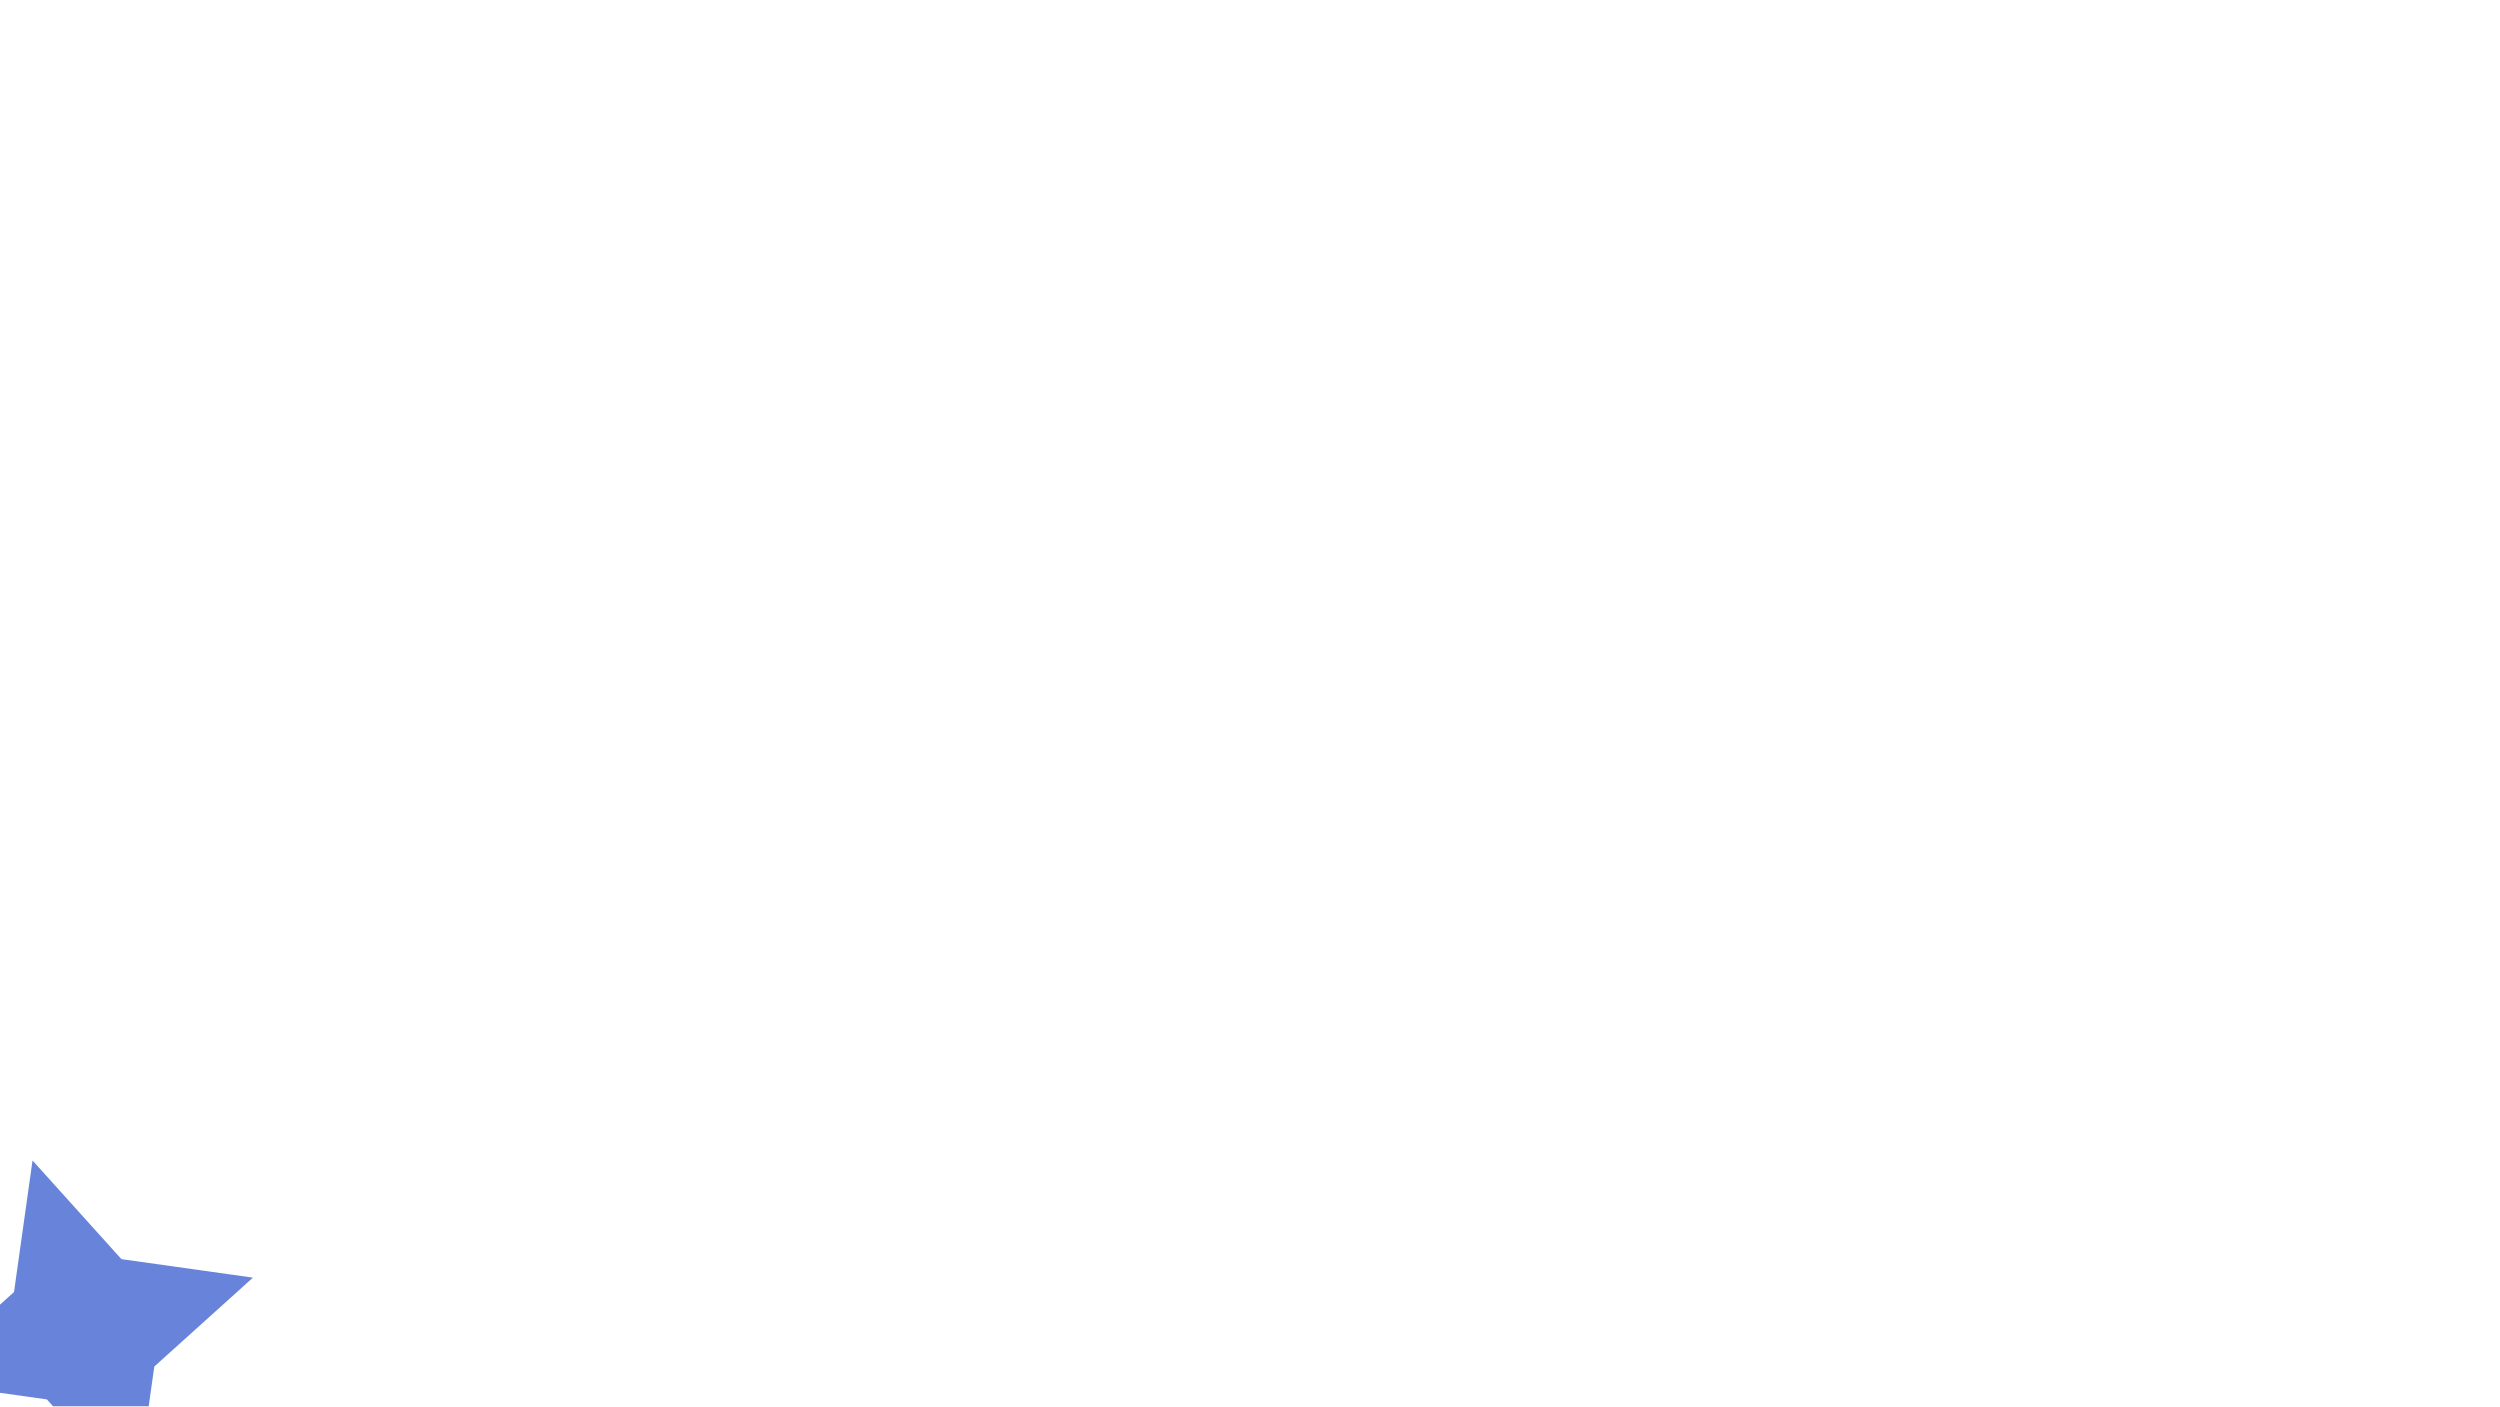
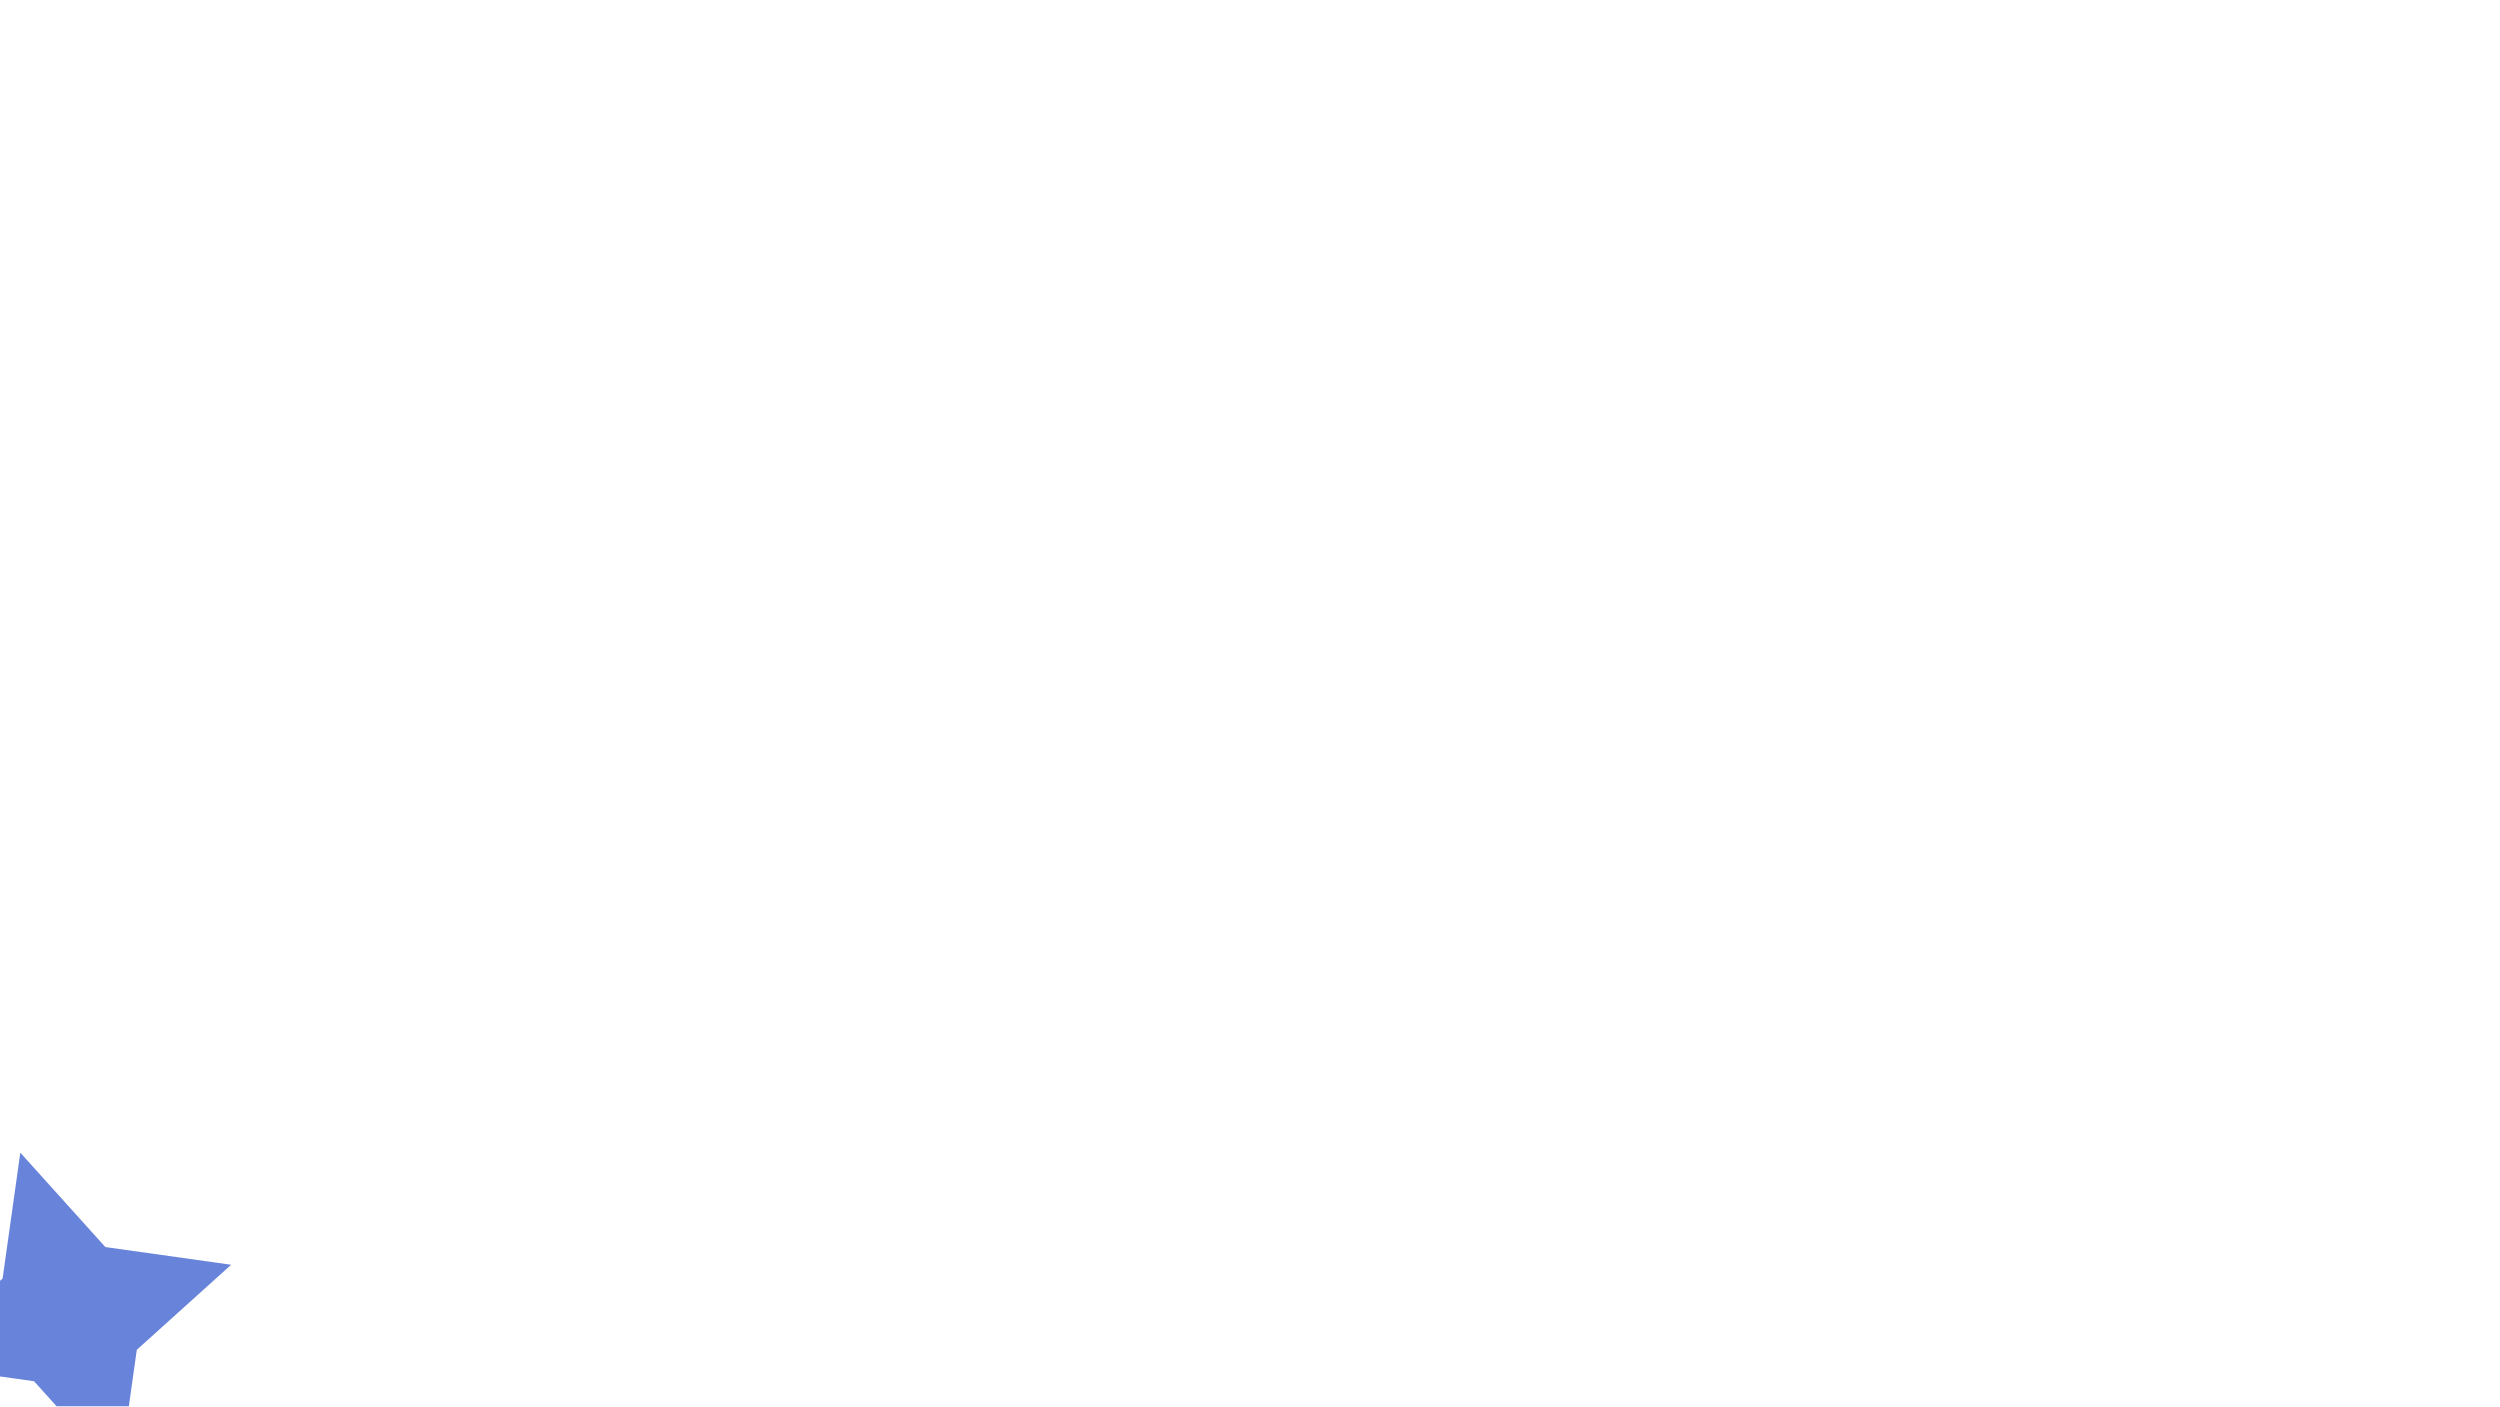
<svg xmlns="http://www.w3.org/2000/svg" width="1920" zoomAndPan="magnify" viewBox="0 0 1440 810" height="1080" preserveAspectRatio="xMidYMid meet" version="1.0">
  <defs>
-     <filter x="0%" y="0%" width="100%" height="100%" id="33be349f91">
+     <filter x="0%" y="0%" width="100%" height="100%" id="0fd652941c">
      <feColorMatrix values="0 0 0 0 1 0 0 0 0 1 0 0 0 0 1 0 0 0 1 0" color-interpolation-filters="sRGB" />
    </filter>
-     <mask id="9012baff65">
-       <g filter="url(#33be349f91)">
+     <mask id="9b07762137">
+       <g filter="url(#0fd652941c)">
        <rect x="-144" width="1728" fill="#000000" y="-81" height="972" fill-opacity="0.8" />
      </g>
    </mask>
-     <clipPath id="2af2eeea47">
-       <path d="M 0 30 L 146 30 L 146 172 L 0 172 Z M 0 30 " clip-rule="nonzero" />
+     <clipPath id="cd541e19e1">
+       <path d="M 0 28 L 134 28 L 134 175 L 0 175 Z M 0 28 " clip-rule="nonzero" />
    </clipPath>
-     <clipPath id="b3d06daa54">
-       <path d="M -78.477 60.184 L 115.953 0.711 L 175.426 195.141 L -19.004 254.613 Z M -78.477 60.184 " clip-rule="nonzero" />
+     <clipPath id="b851d4b3cd">
+       <path d="M -81.305 57.395 L 104.707 0.496 L 161.602 186.508 L -24.406 243.402 Z M -81.305 57.395 " clip-rule="nonzero" />
    </clipPath>
-     <clipPath id="778e1fb1e5">
-       <path d="M 18.738 30.449 L 69.945 87.266 L 145.688 97.926 L 88.871 149.133 L 78.211 224.879 L 27.004 168.059 L -48.742 157.398 L 8.078 106.191 Z M 18.738 30.449 " clip-rule="nonzero" />
+     <clipPath id="928c63f9e9">
+       <path d="M 11.699 28.945 L 60.691 83.305 L 133.152 93.5 L 78.793 142.492 L 68.598 214.953 L 19.605 160.594 L -52.855 150.398 L 1.504 101.406 Z M 11.699 28.945 " clip-rule="nonzero" />
    </clipPath>
-     <clipPath id="492c7f223a">
-       <path d="M 0 0.398 L 145.922 0.398 L 145.922 142 L 0 142 Z M 0 0.398 " clip-rule="nonzero" />
+     <clipPath id="28e8782c56">
+       <path d="M 0 0.84 L 133.199 0.84 L 133.199 147 L 0 147 Z M 0 0.84 " clip-rule="nonzero" />
    </clipPath>
-     <clipPath id="eb3185565b">
-       <path d="M -78.477 30.184 L 115.953 -29.289 L 175.426 165.141 L -19.004 224.613 Z M -78.477 30.184 " clip-rule="nonzero" />
+     <clipPath id="daa2b8e7ec">
+       <path d="M -81.305 29.395 L 104.707 -27.504 L 161.602 158.508 L -24.406 215.402 Z M -81.305 29.395 " clip-rule="nonzero" />
    </clipPath>
-     <clipPath id="93fd7ed4ba">
-       <path d="M 18.738 0.449 L 69.945 57.266 L 145.688 67.926 L 88.871 119.133 L 78.211 194.879 L 27.004 138.059 L -48.742 127.398 L 8.078 76.191 Z M 18.738 0.449 " clip-rule="nonzero" />
+     <clipPath id="2ac3248d2f">
+       <path d="M 11.699 0.945 L 60.691 55.305 L 133.152 65.5 L 78.793 114.492 L 68.598 186.953 L 19.605 132.594 L -52.855 122.398 L 1.504 73.406 Z M 11.699 0.945 " clip-rule="nonzero" />
    </clipPath>
-     <clipPath id="38ec7b5d2e">
-       <rect x="0" width="146" y="0" height="142" />
+     <clipPath id="b5eef39069">
+       <rect x="0" width="134" y="0" height="147" />
    </clipPath>
-     <clipPath id="45ba2fe817">
-       <rect x="0" width="176" y="0" height="172" />
+     <clipPath id="2250cd9fd3">
+       <rect x="0" width="162" y="0" height="175" />
    </clipPath>
  </defs>
-   <g mask="url(#9012baff65)">
-     <g transform="matrix(1, 0, 0, 1, 0, 638)">
-       <g clip-path="url(#45ba2fe817)">
-         <g clip-path="url(#2af2eeea47)">
-           <g clip-path="url(#b3d06daa54)">
-             <g clip-path="url(#778e1fb1e5)">
-               <g transform="matrix(1, 0, 0, 1, 0, 30)">
-                 <g clip-path="url(#38ec7b5d2e)">
-                   <g clip-path="url(#492c7f223a)">
-                     <g clip-path="url(#eb3185565b)">
-                       <g clip-path="url(#93fd7ed4ba)">
-                         <path fill="#4264d1" d="M -78.477 30.184 L 115.953 -29.289 L 175.426 165.141 L -19.004 224.613 Z M -78.477 30.184 " fill-opacity="1" fill-rule="nonzero" />
+   <g mask="url(#9b07762137)">
+     <g transform="matrix(1, 0, 0, 1, 0, 635)">
+       <g clip-path="url(#2250cd9fd3)">
+         <g clip-path="url(#cd541e19e1)">
+           <g clip-path="url(#b851d4b3cd)">
+             <g clip-path="url(#928c63f9e9)">
+               <g transform="matrix(1, 0, 0, 1, 0, 28)">
+                 <g clip-path="url(#b5eef39069)">
+                   <g clip-path="url(#28e8782c56)">
+                     <g clip-path="url(#daa2b8e7ec)">
+                       <g clip-path="url(#2ac3248d2f)">
+                         <path fill="#4264d1" d="M -81.305 29.395 L 104.707 -27.504 L 161.602 158.508 L -24.406 215.402 Z M -81.305 29.395 " fill-opacity="1" fill-rule="nonzero" />
                      </g>
                    </g>
                  </g>
                </g>
              </g>
            </g>
          </g>
        </g>
      </g>
    </g>
  </g>
</svg>
